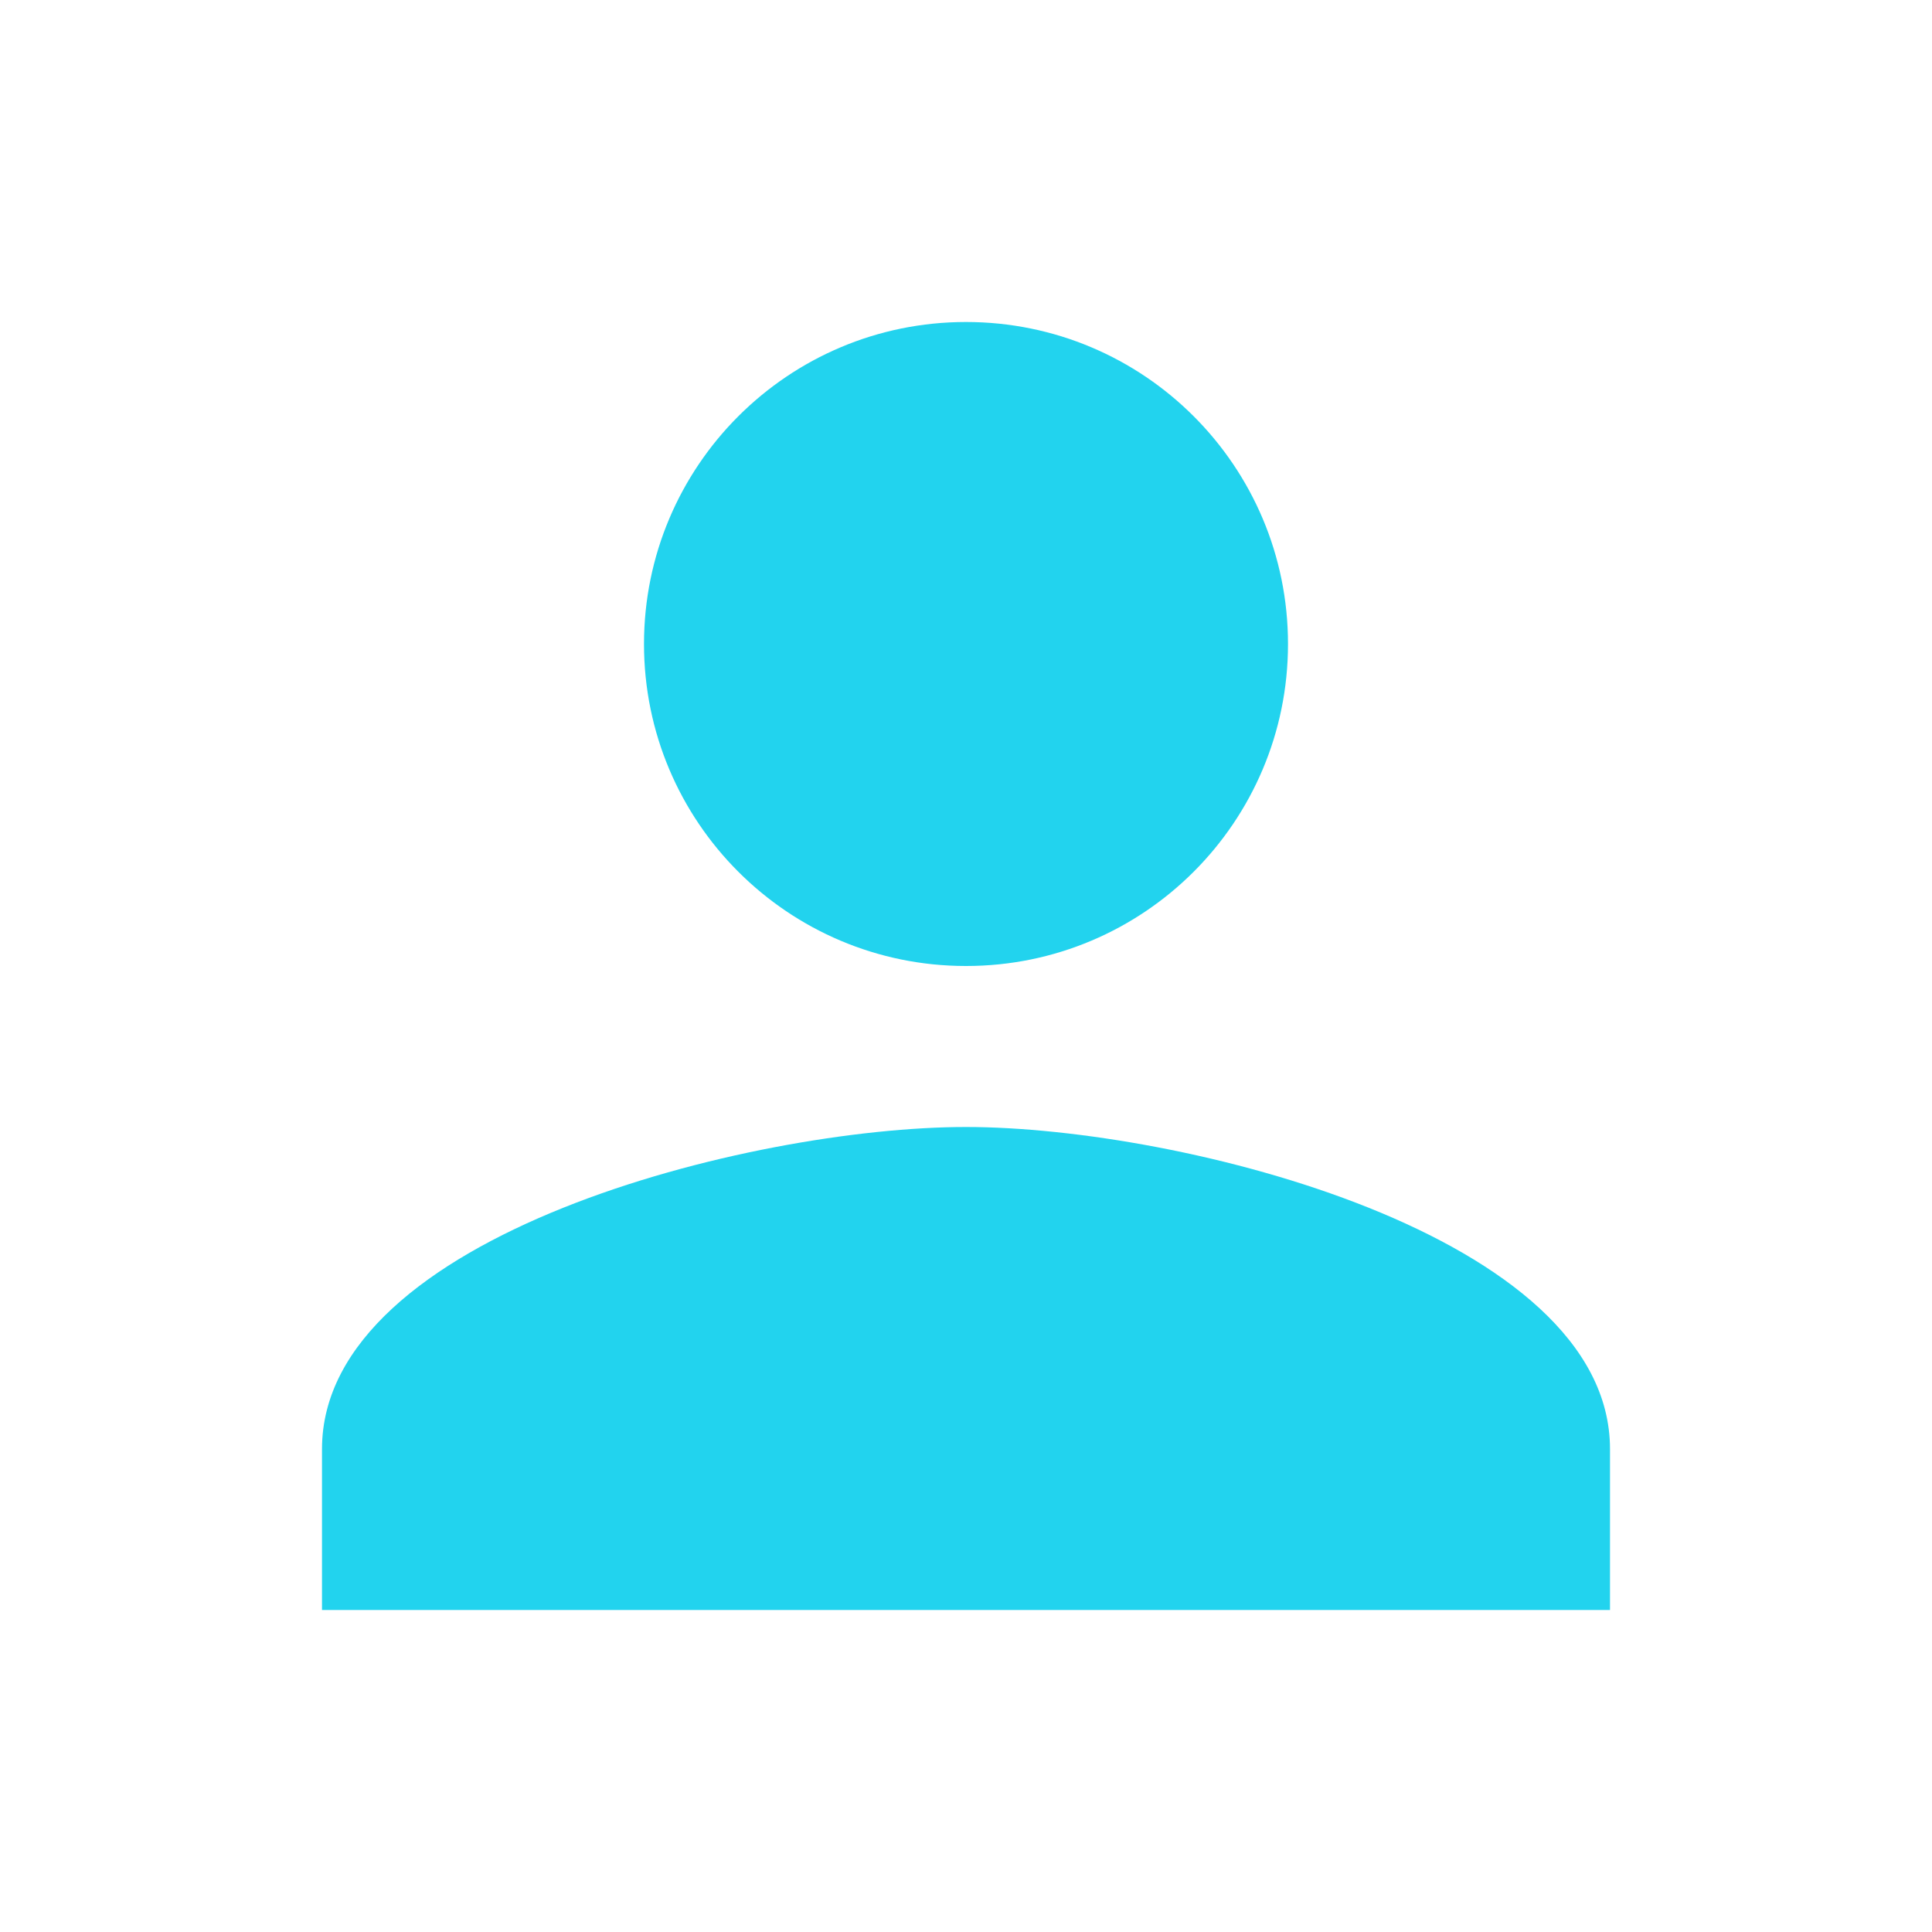
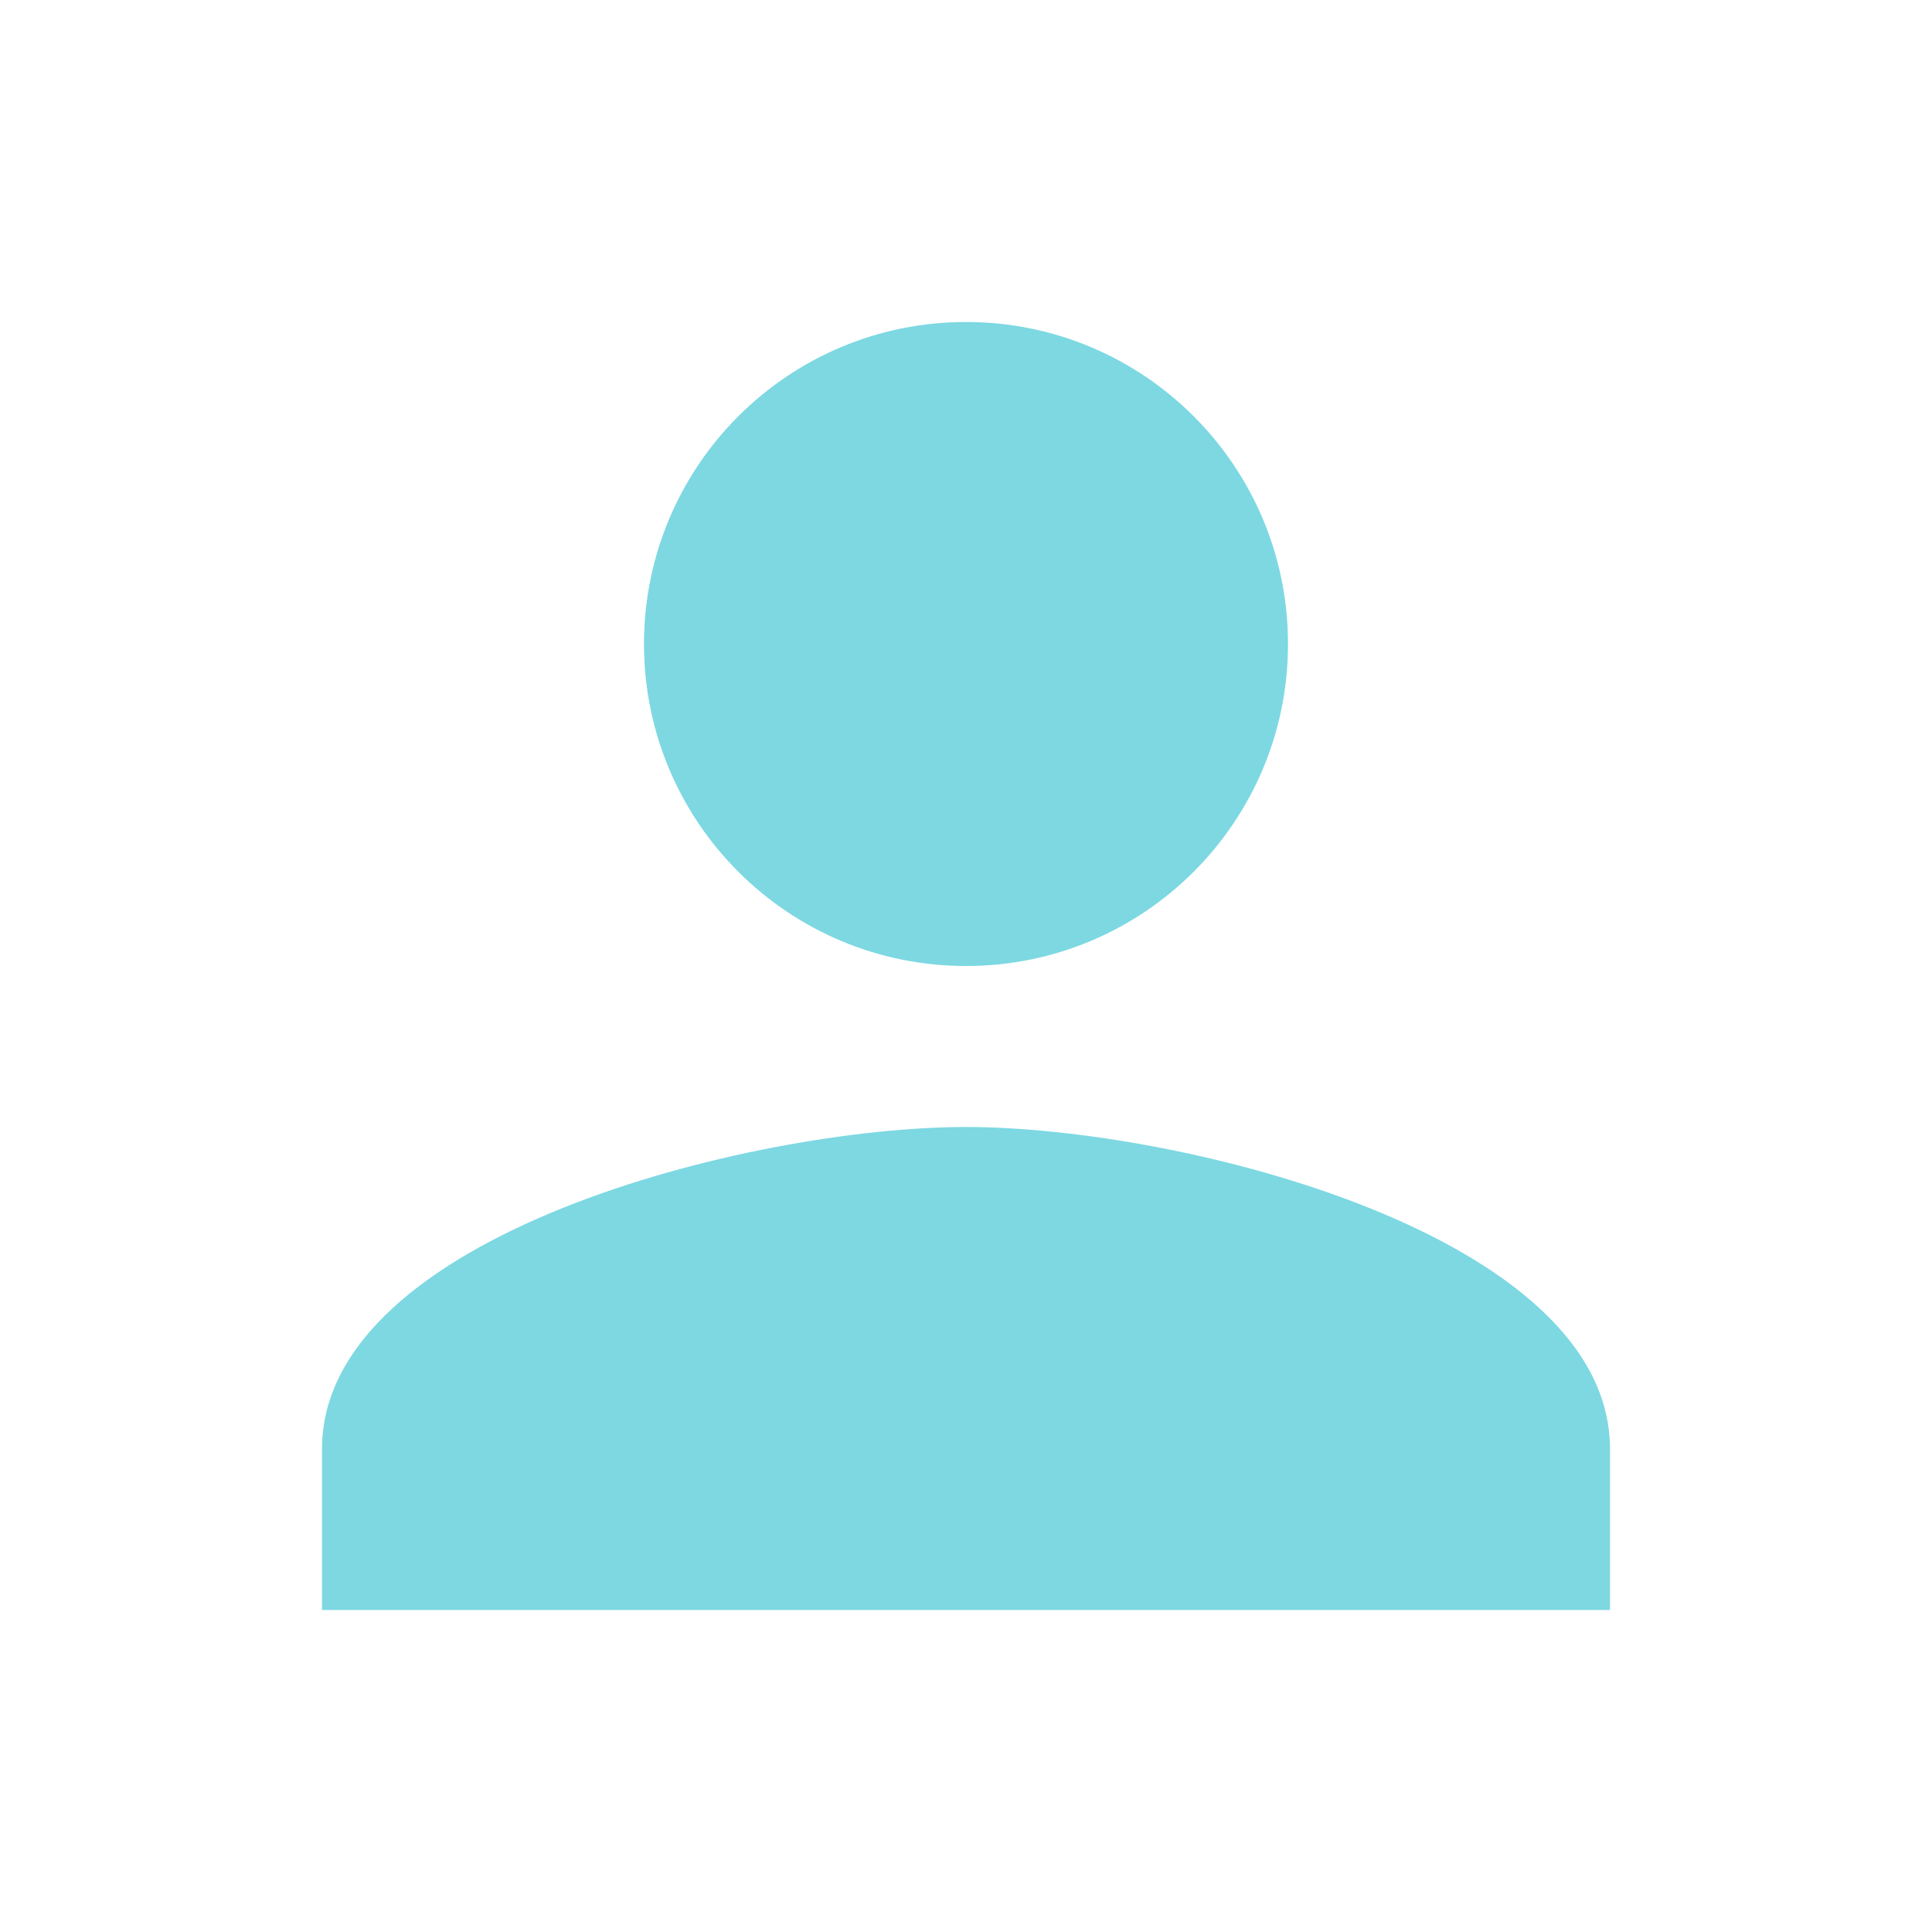
- <svg xmlns="http://www.w3.org/2000/svg" fill="#22d3ee" width="800px" height="800px" viewBox="0 0 24 24">
-   <g id="SVGRepo_bgCarrier" stroke-width="0" />
-   <g id="SVGRepo_tracerCarrier" stroke-linecap="round" stroke-linejoin="round" />
-   <g id="SVGRepo_iconCarrier">
-     <path d="M12 12c2.21 0 4-1.79 4-4s-1.79-4-4-4-4 1.79-4 4 1.79 4 4 4zm0 2c-2.67 0-8 1.34-8 4v2h16v-2c0-2.66-5.33-4-8-4z" />
+ <svg xmlns="http://www.w3.org/2000/svg" fill="#22d3ee" width="800" height="800" viewBox="0 0 24 24" version="1.1" id="svg1">
+   <defs id="defs1" />
+   <g id="SVGRepo_iconCarrier" style="fill:#7dd8e2;fill-opacity:1">
+     <path d="m 12,12 c 2.21,0 4,-1.79 4,-4 C 16,5.79 14.21,4 12,4 9.79,4 8,5.79 8,8 c 0,2.21 1.79,4 4,4 z m 0,2 c -2.67,0 -8,1.34 -8,4 v 2 h 16 v -2 c 0,-2.66 -5.33,-4 -8,-4 z" id="path1" style="fill:#7dd8e2;fill-opacity:1" />
  </g>
</svg>
